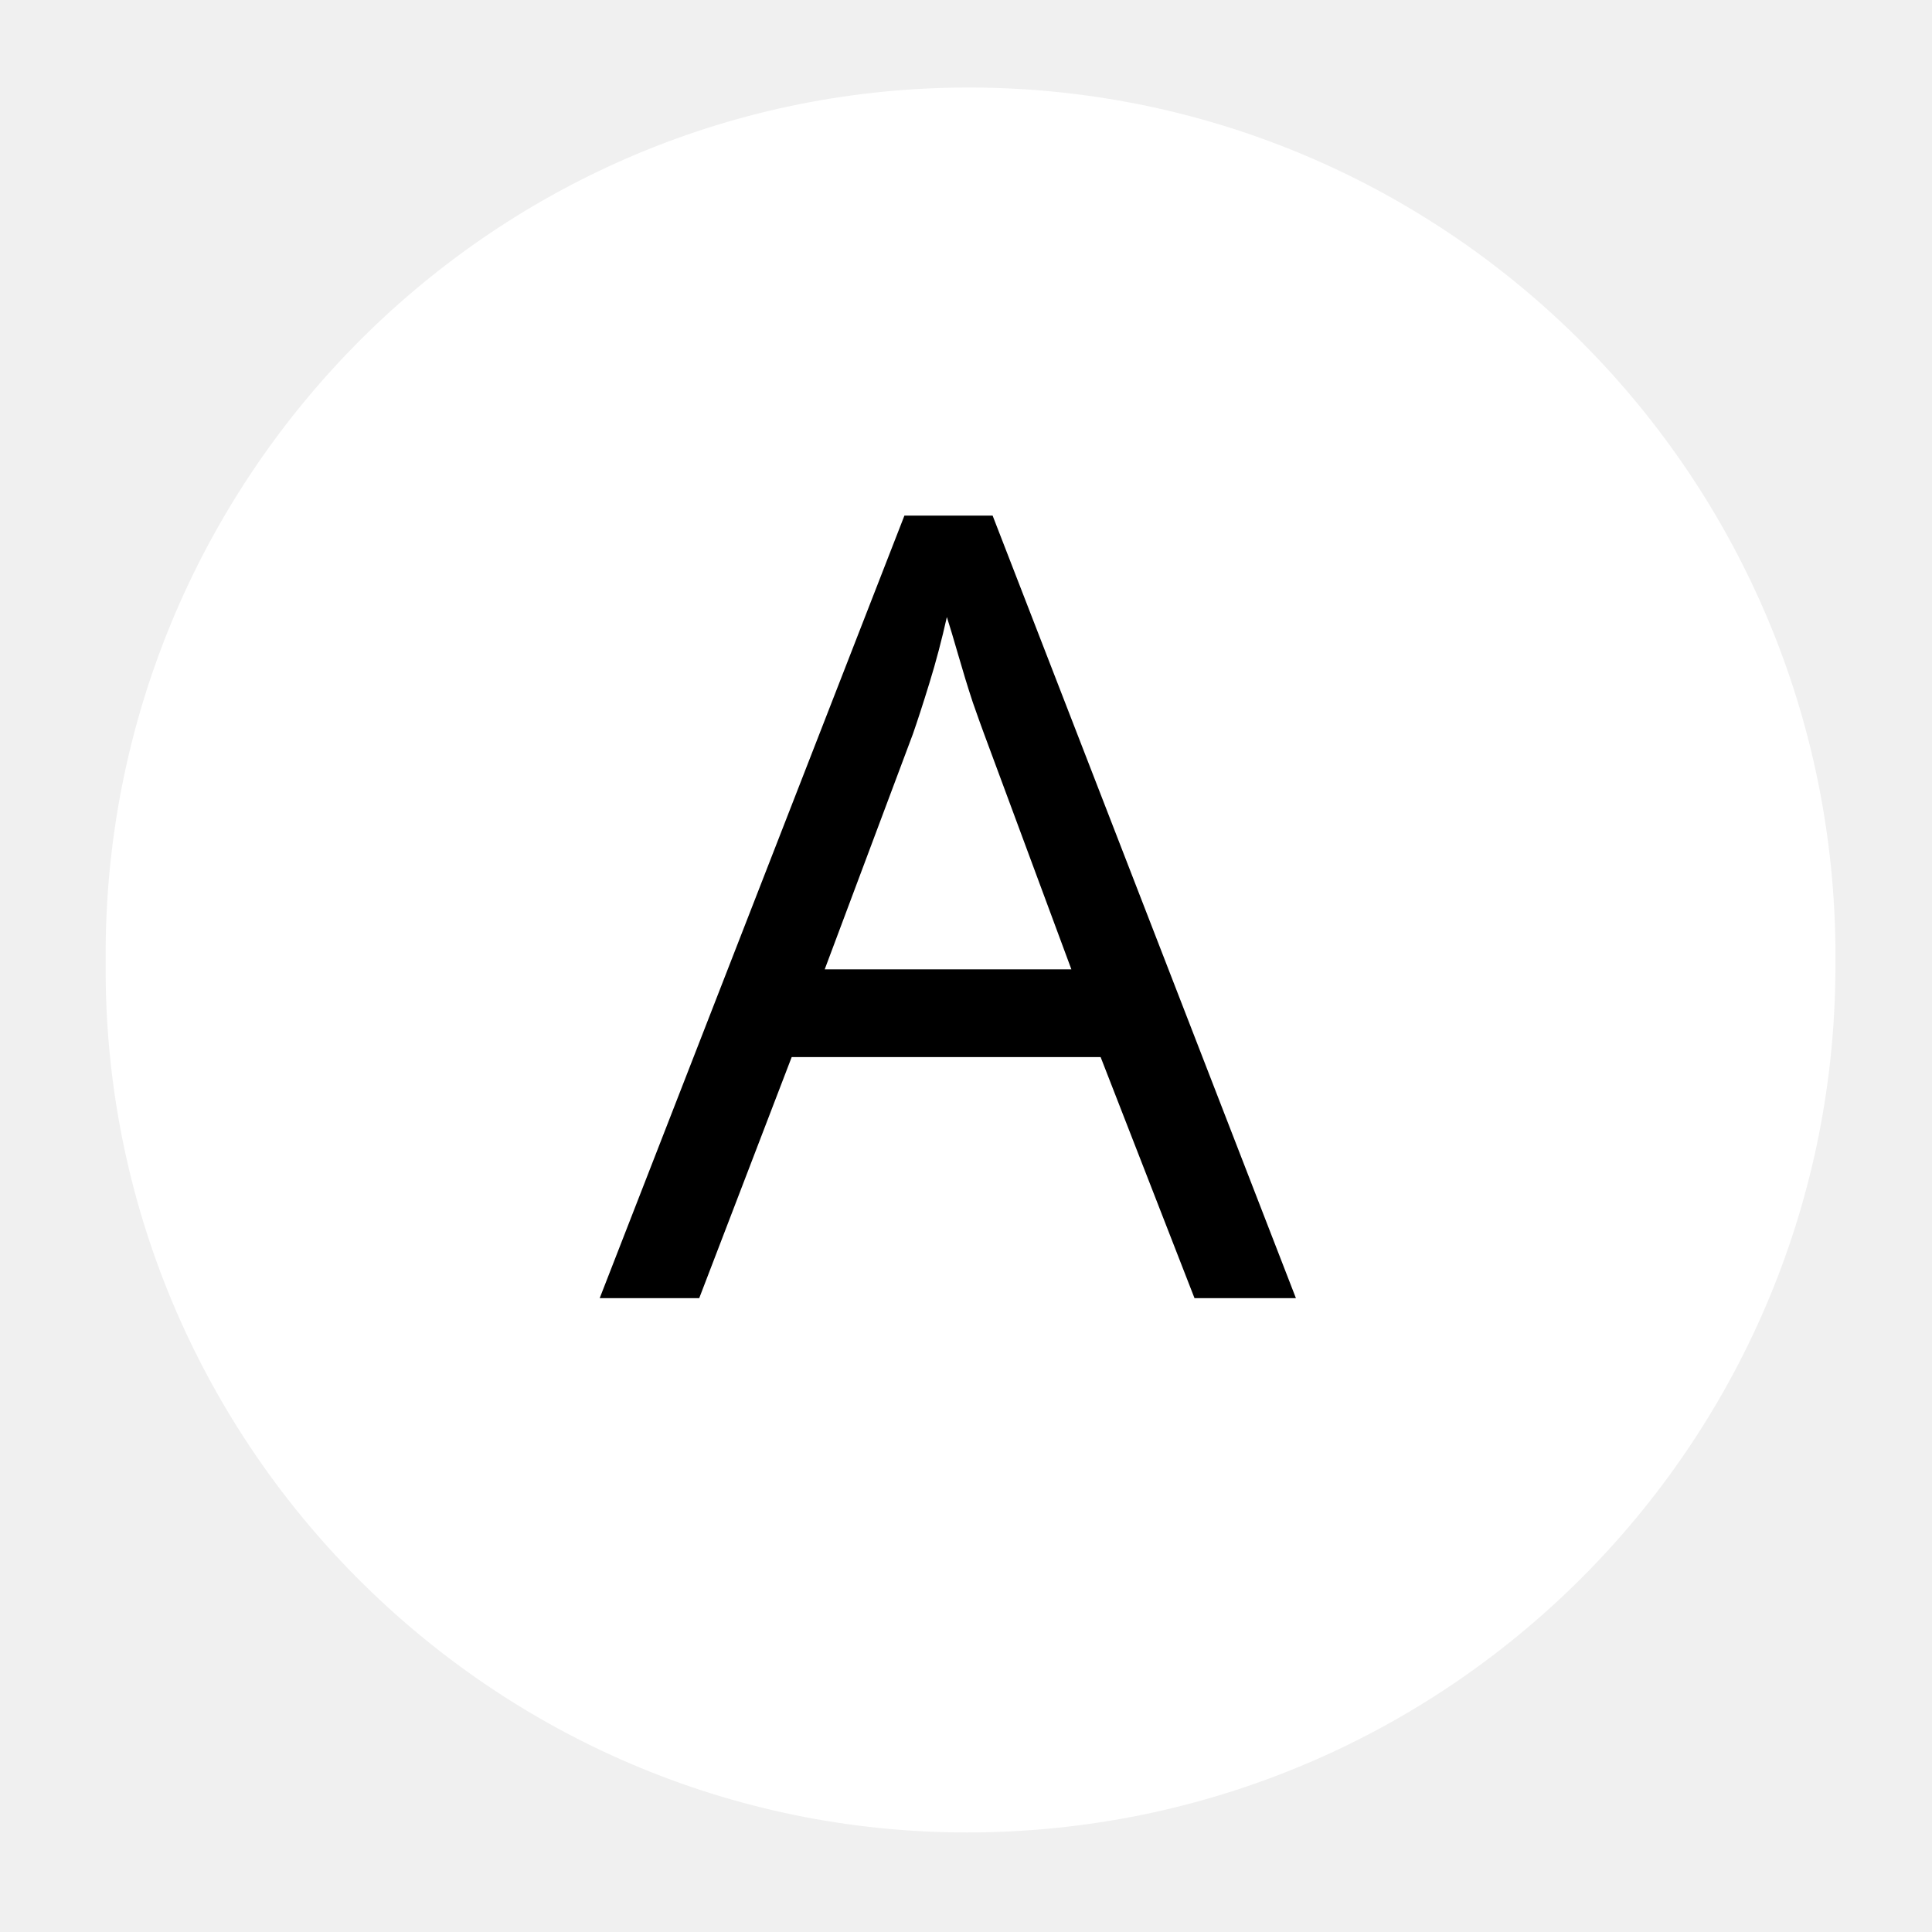
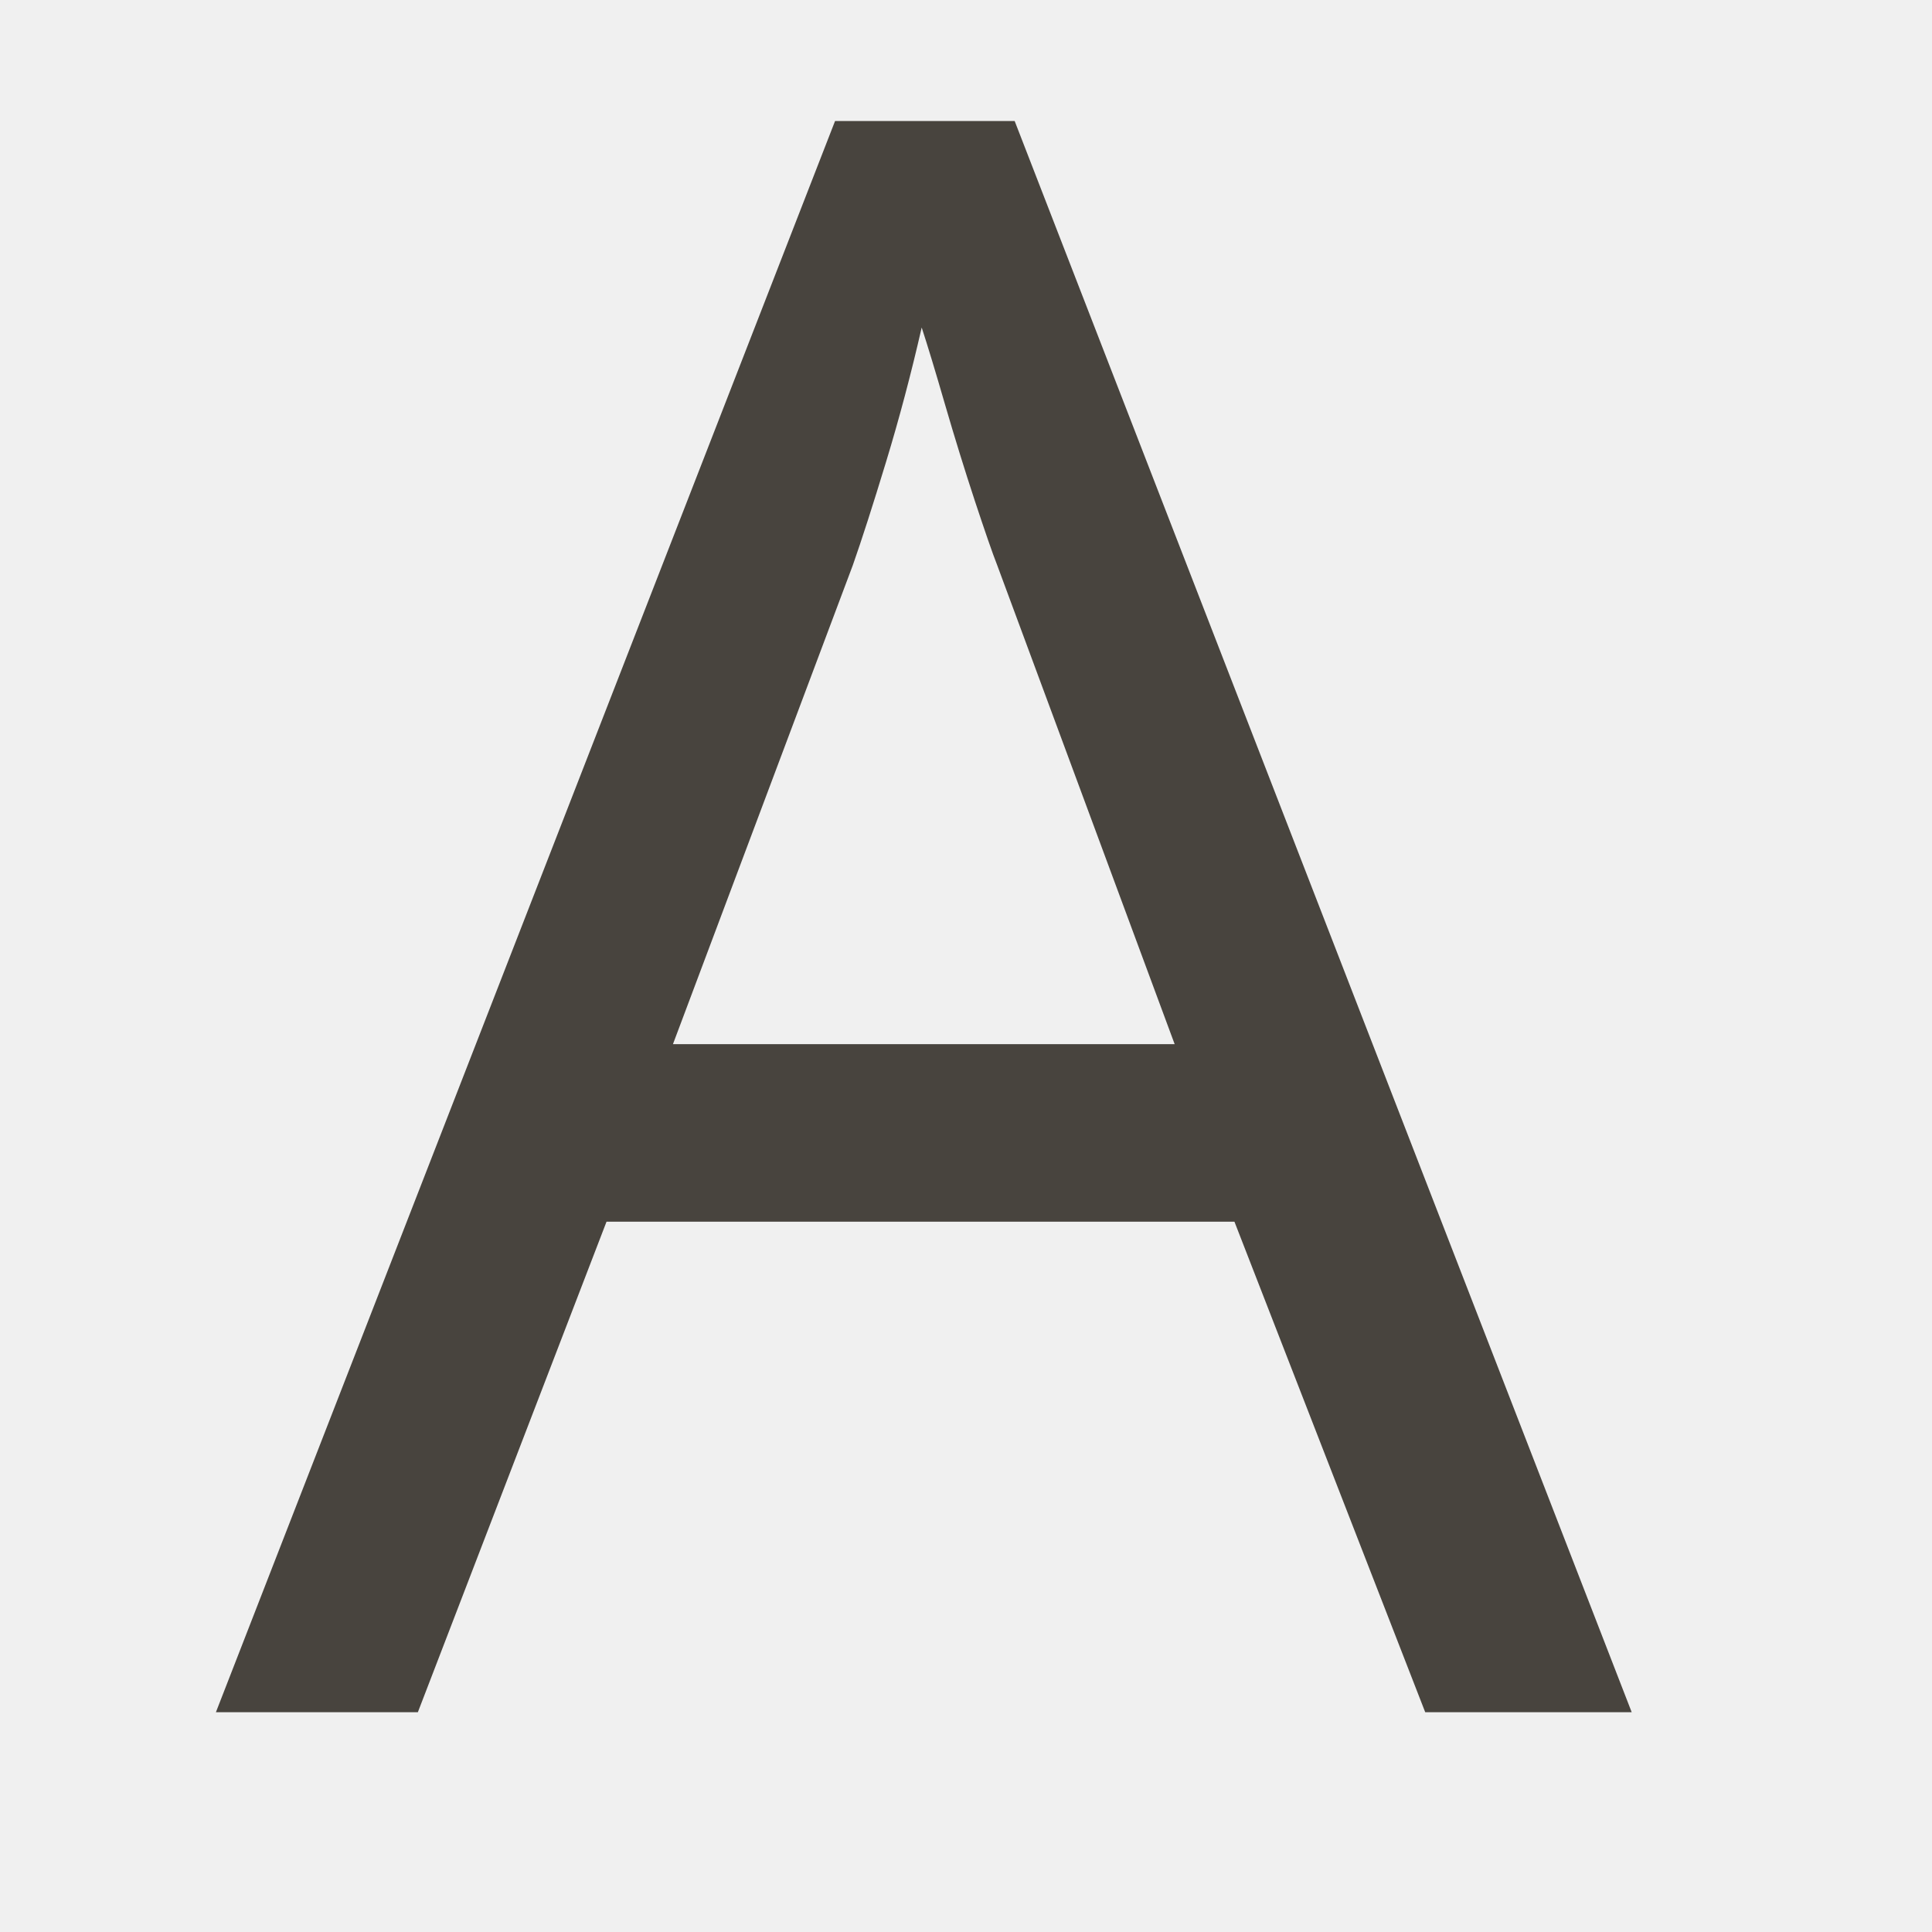
- <svg xmlns="http://www.w3.org/2000/svg" version="1.1" id="svg3729" x="0px" y="0px" viewBox="0 0 64 64" style="enable-background:new 0 0 64 64;" xml:space="preserve">
+ <svg xmlns="http://www.w3.org/2000/svg" version="1.1" id="Слой_7" x="0px" y="0px" viewBox="0 0 100 100" style="enable-background:new 0 0 100 100;" xml:space="preserve">
  <style type="text/css">
- 	.st0{fill:#FFFFFF;}
- 	.st1{font-family:'Helvetica-Bold';}
- 	.st2{font-size:36.163px;}
+ 	.st0{fill:#48443E;}
+ 	.st1{font-family:'ArialMT';}
+ 	.st2{font-size:114.852px;}
</style>
-   <path id="path3725" class="st0" d="M60.8,31.8c0.1,15.8-12.6,28.7-28.4,28.9S3.6,48.1,3.5,32.3c0-0.2,0-0.3,0-0.5  C3.4,16,16.1,3,31.9,2.9s28.7,12.6,28.9,28.4C60.8,31.5,60.8,31.6,60.8,31.8z" />
-   <text transform="matrix(1 0 0 1 19.8661 43.0023)" class="st1 st2">A</text>
+   <text transform="matrix(1 0 0 1 11.1753 88.624)" class="st0 st1 st2">А</text>
</svg>
